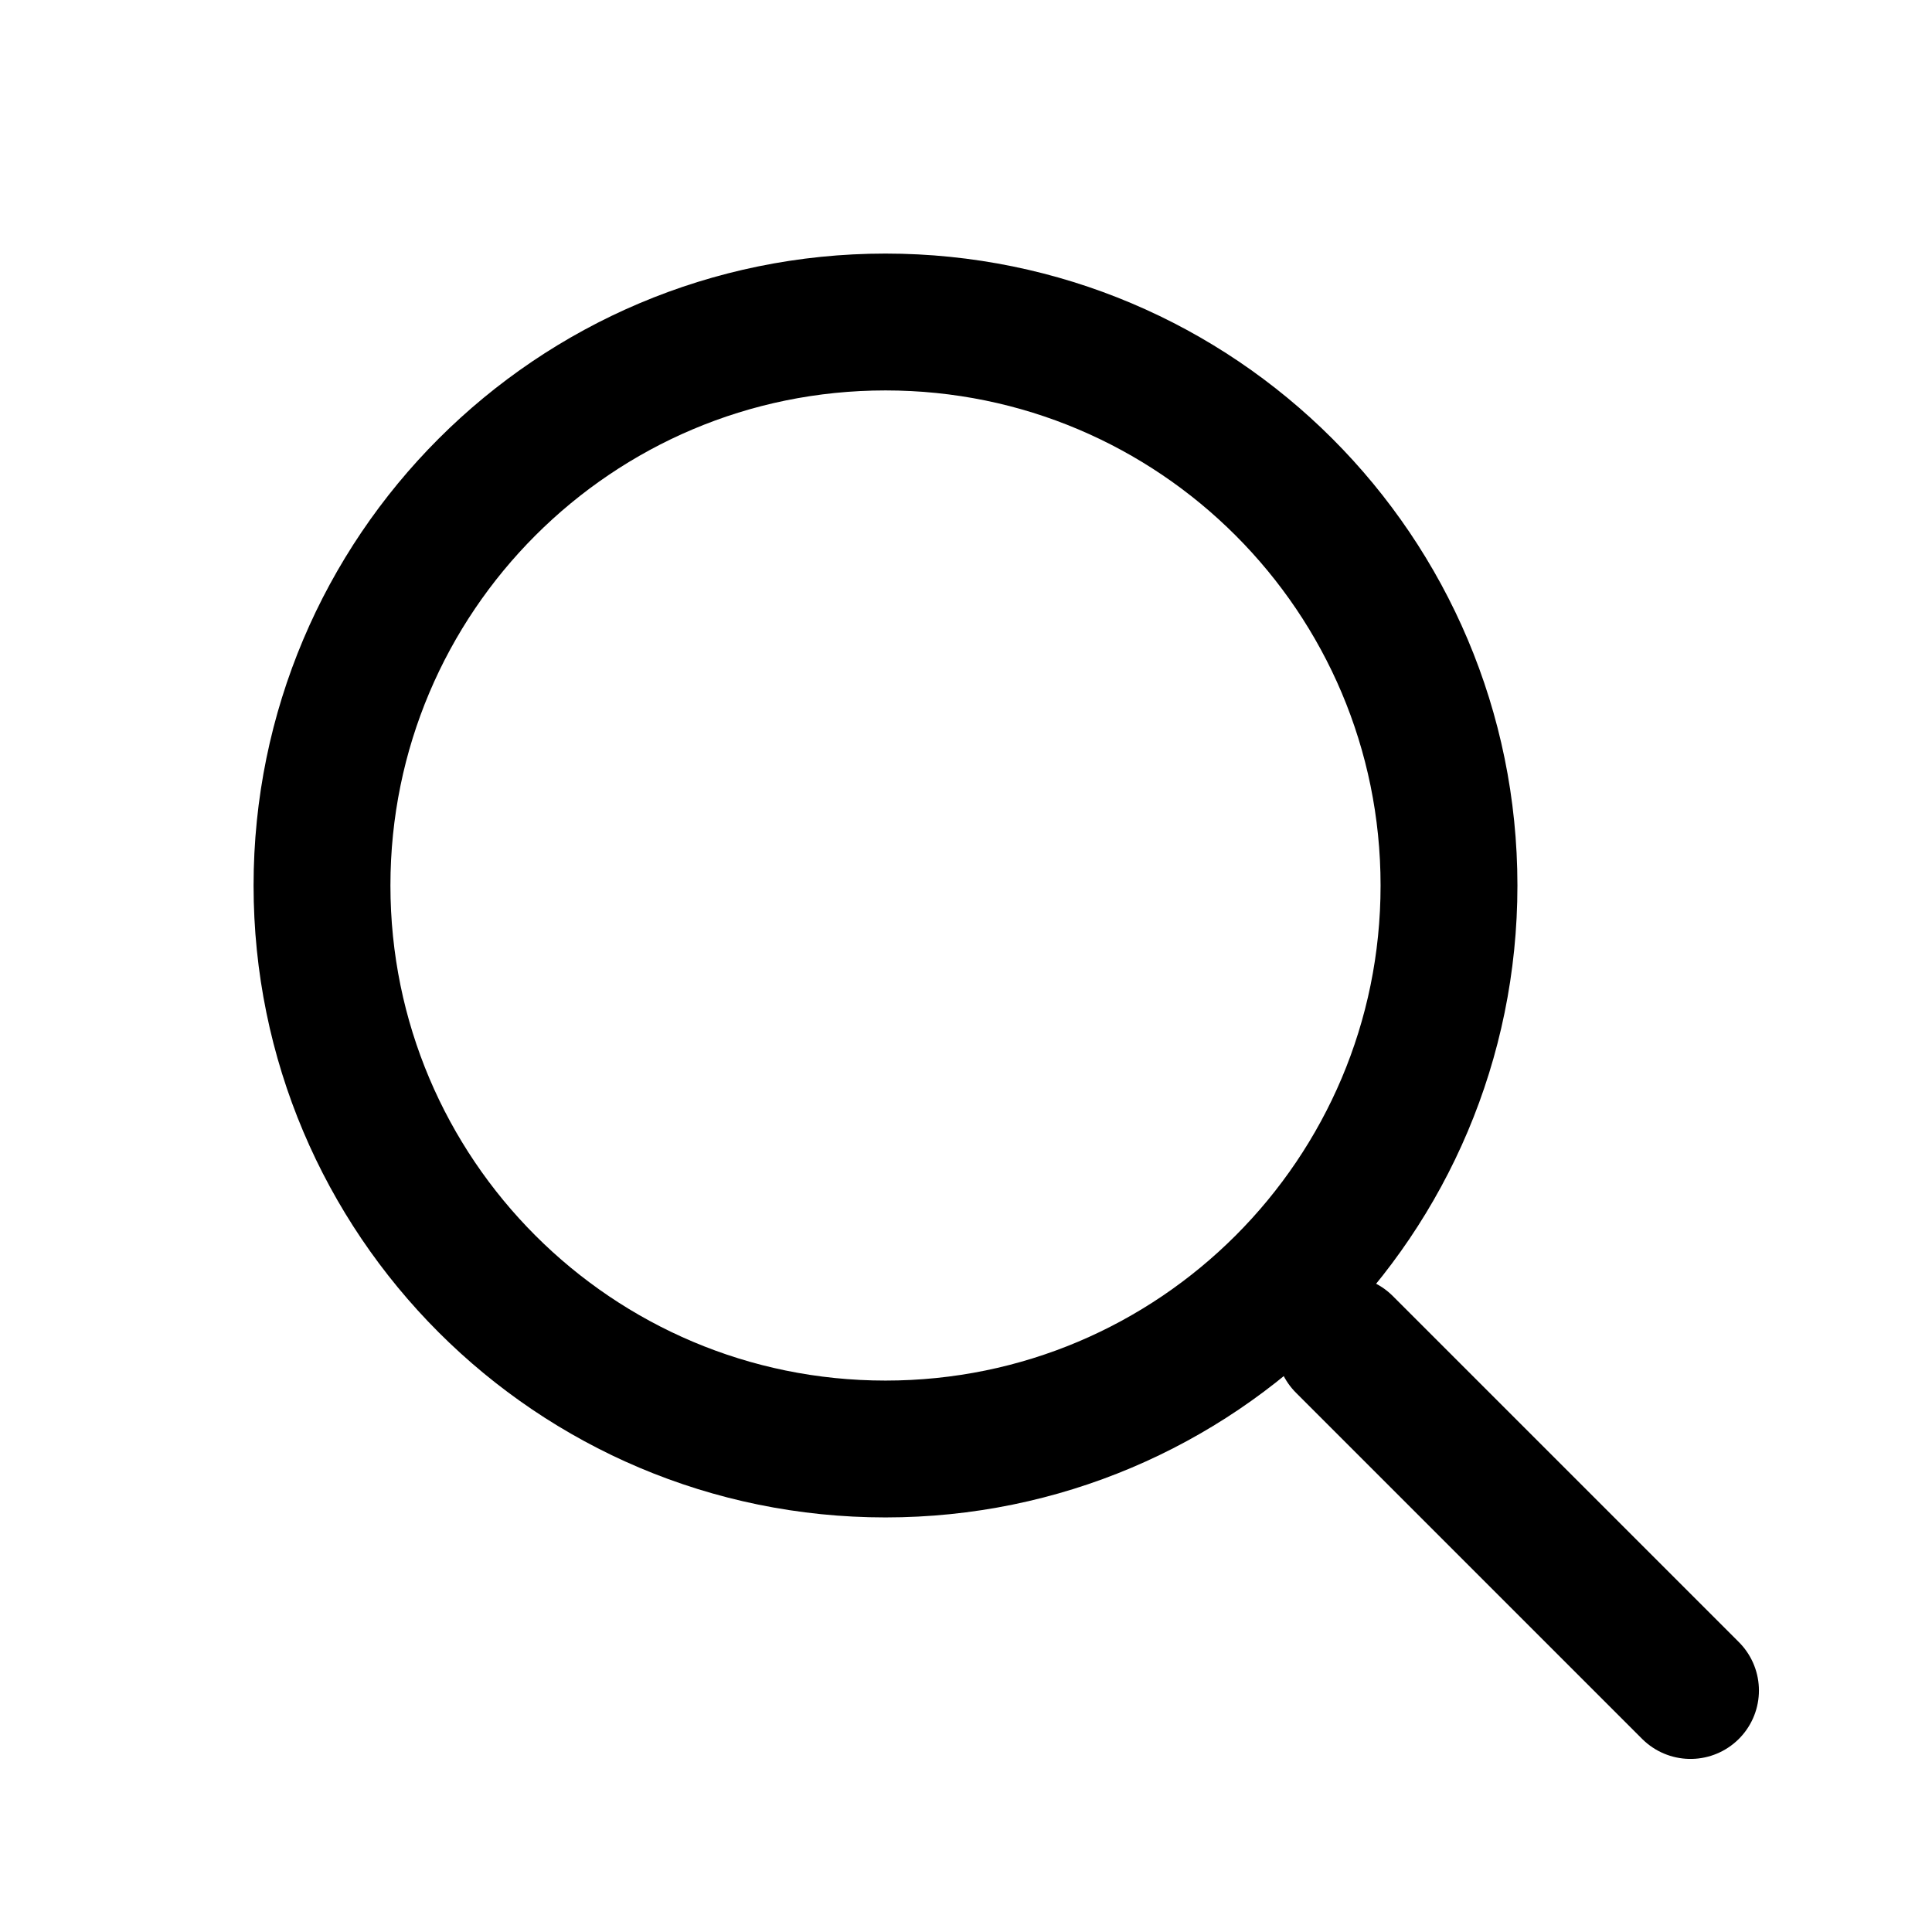
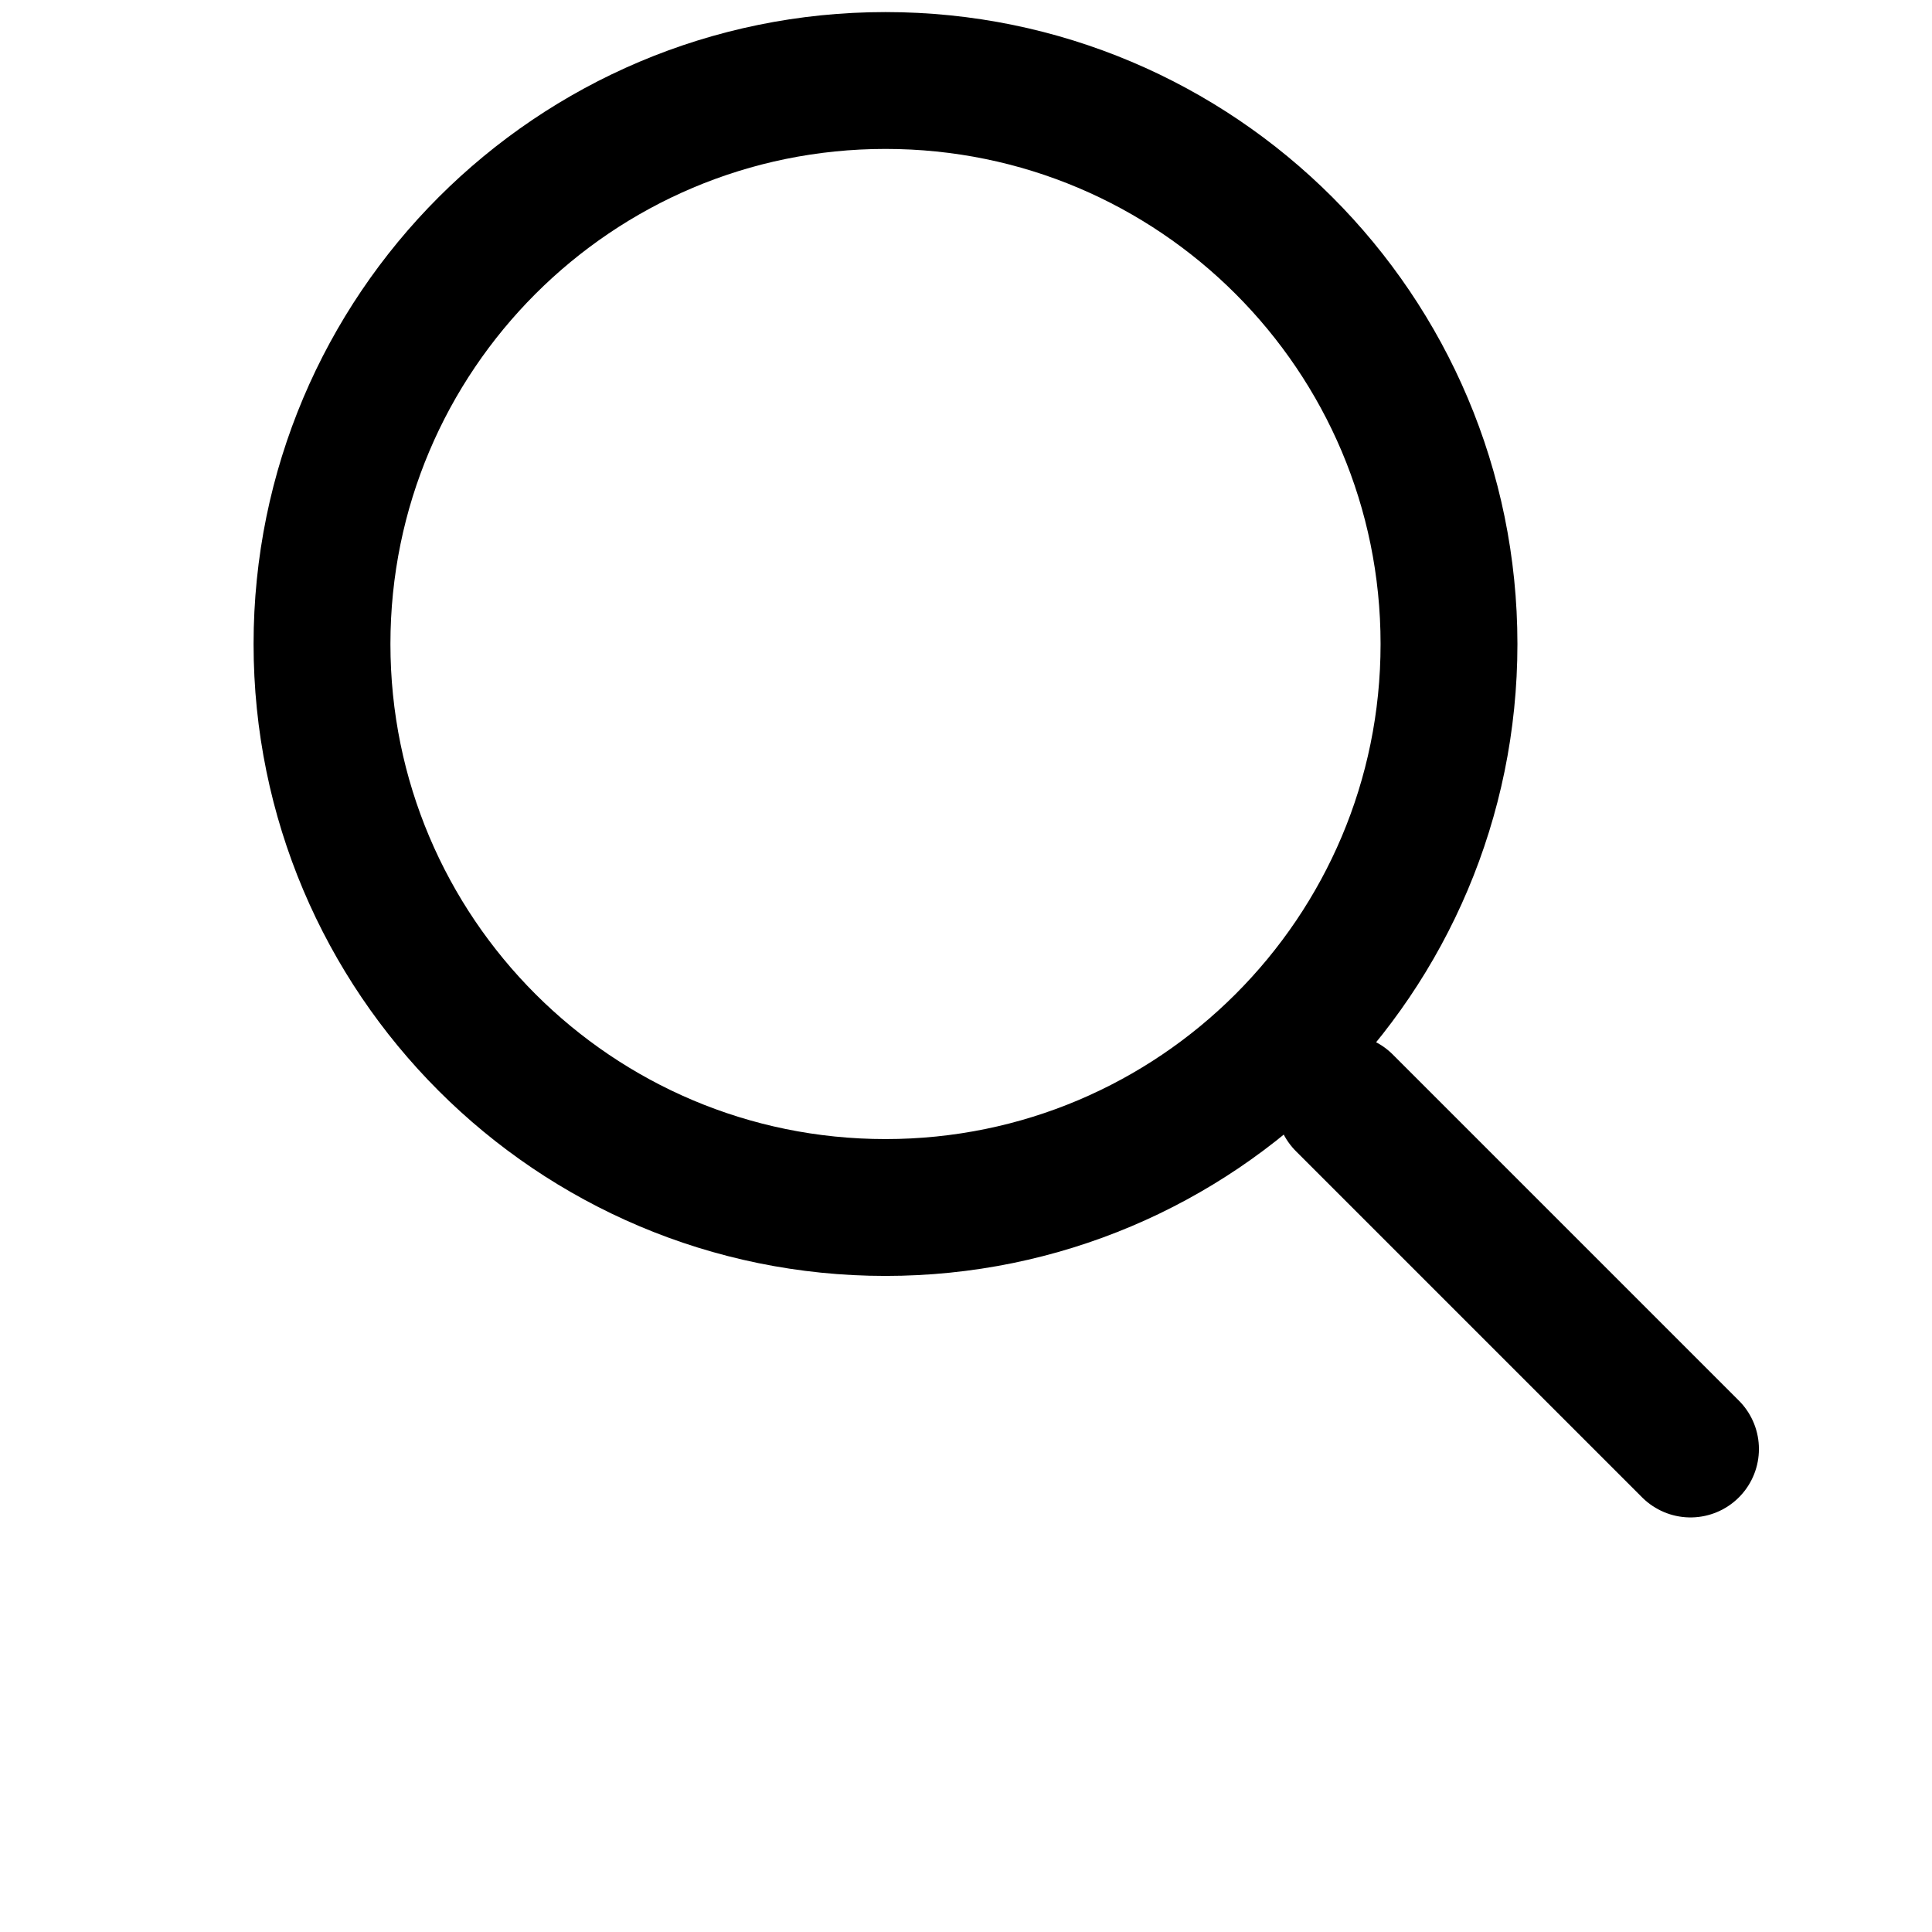
- <svg xmlns="http://www.w3.org/2000/svg" viewBox="0 0 24 24" width="24" height="24" fill="none" stroke="currentColor" stroke-width="1.7" stroke-linecap="round" stroke-linejoin="round">
+ <svg xmlns="http://www.w3.org/2000/svg" viewBox="0 3 24 24" width="16" height="16" fill="none" stroke="currentColor" stroke-width="1.7" stroke-linecap="round" stroke-linejoin="round">
  <circle cx="11" cy="11" r="7" />
  <path d="M21 21l-4.3-4.3" />
</svg>
